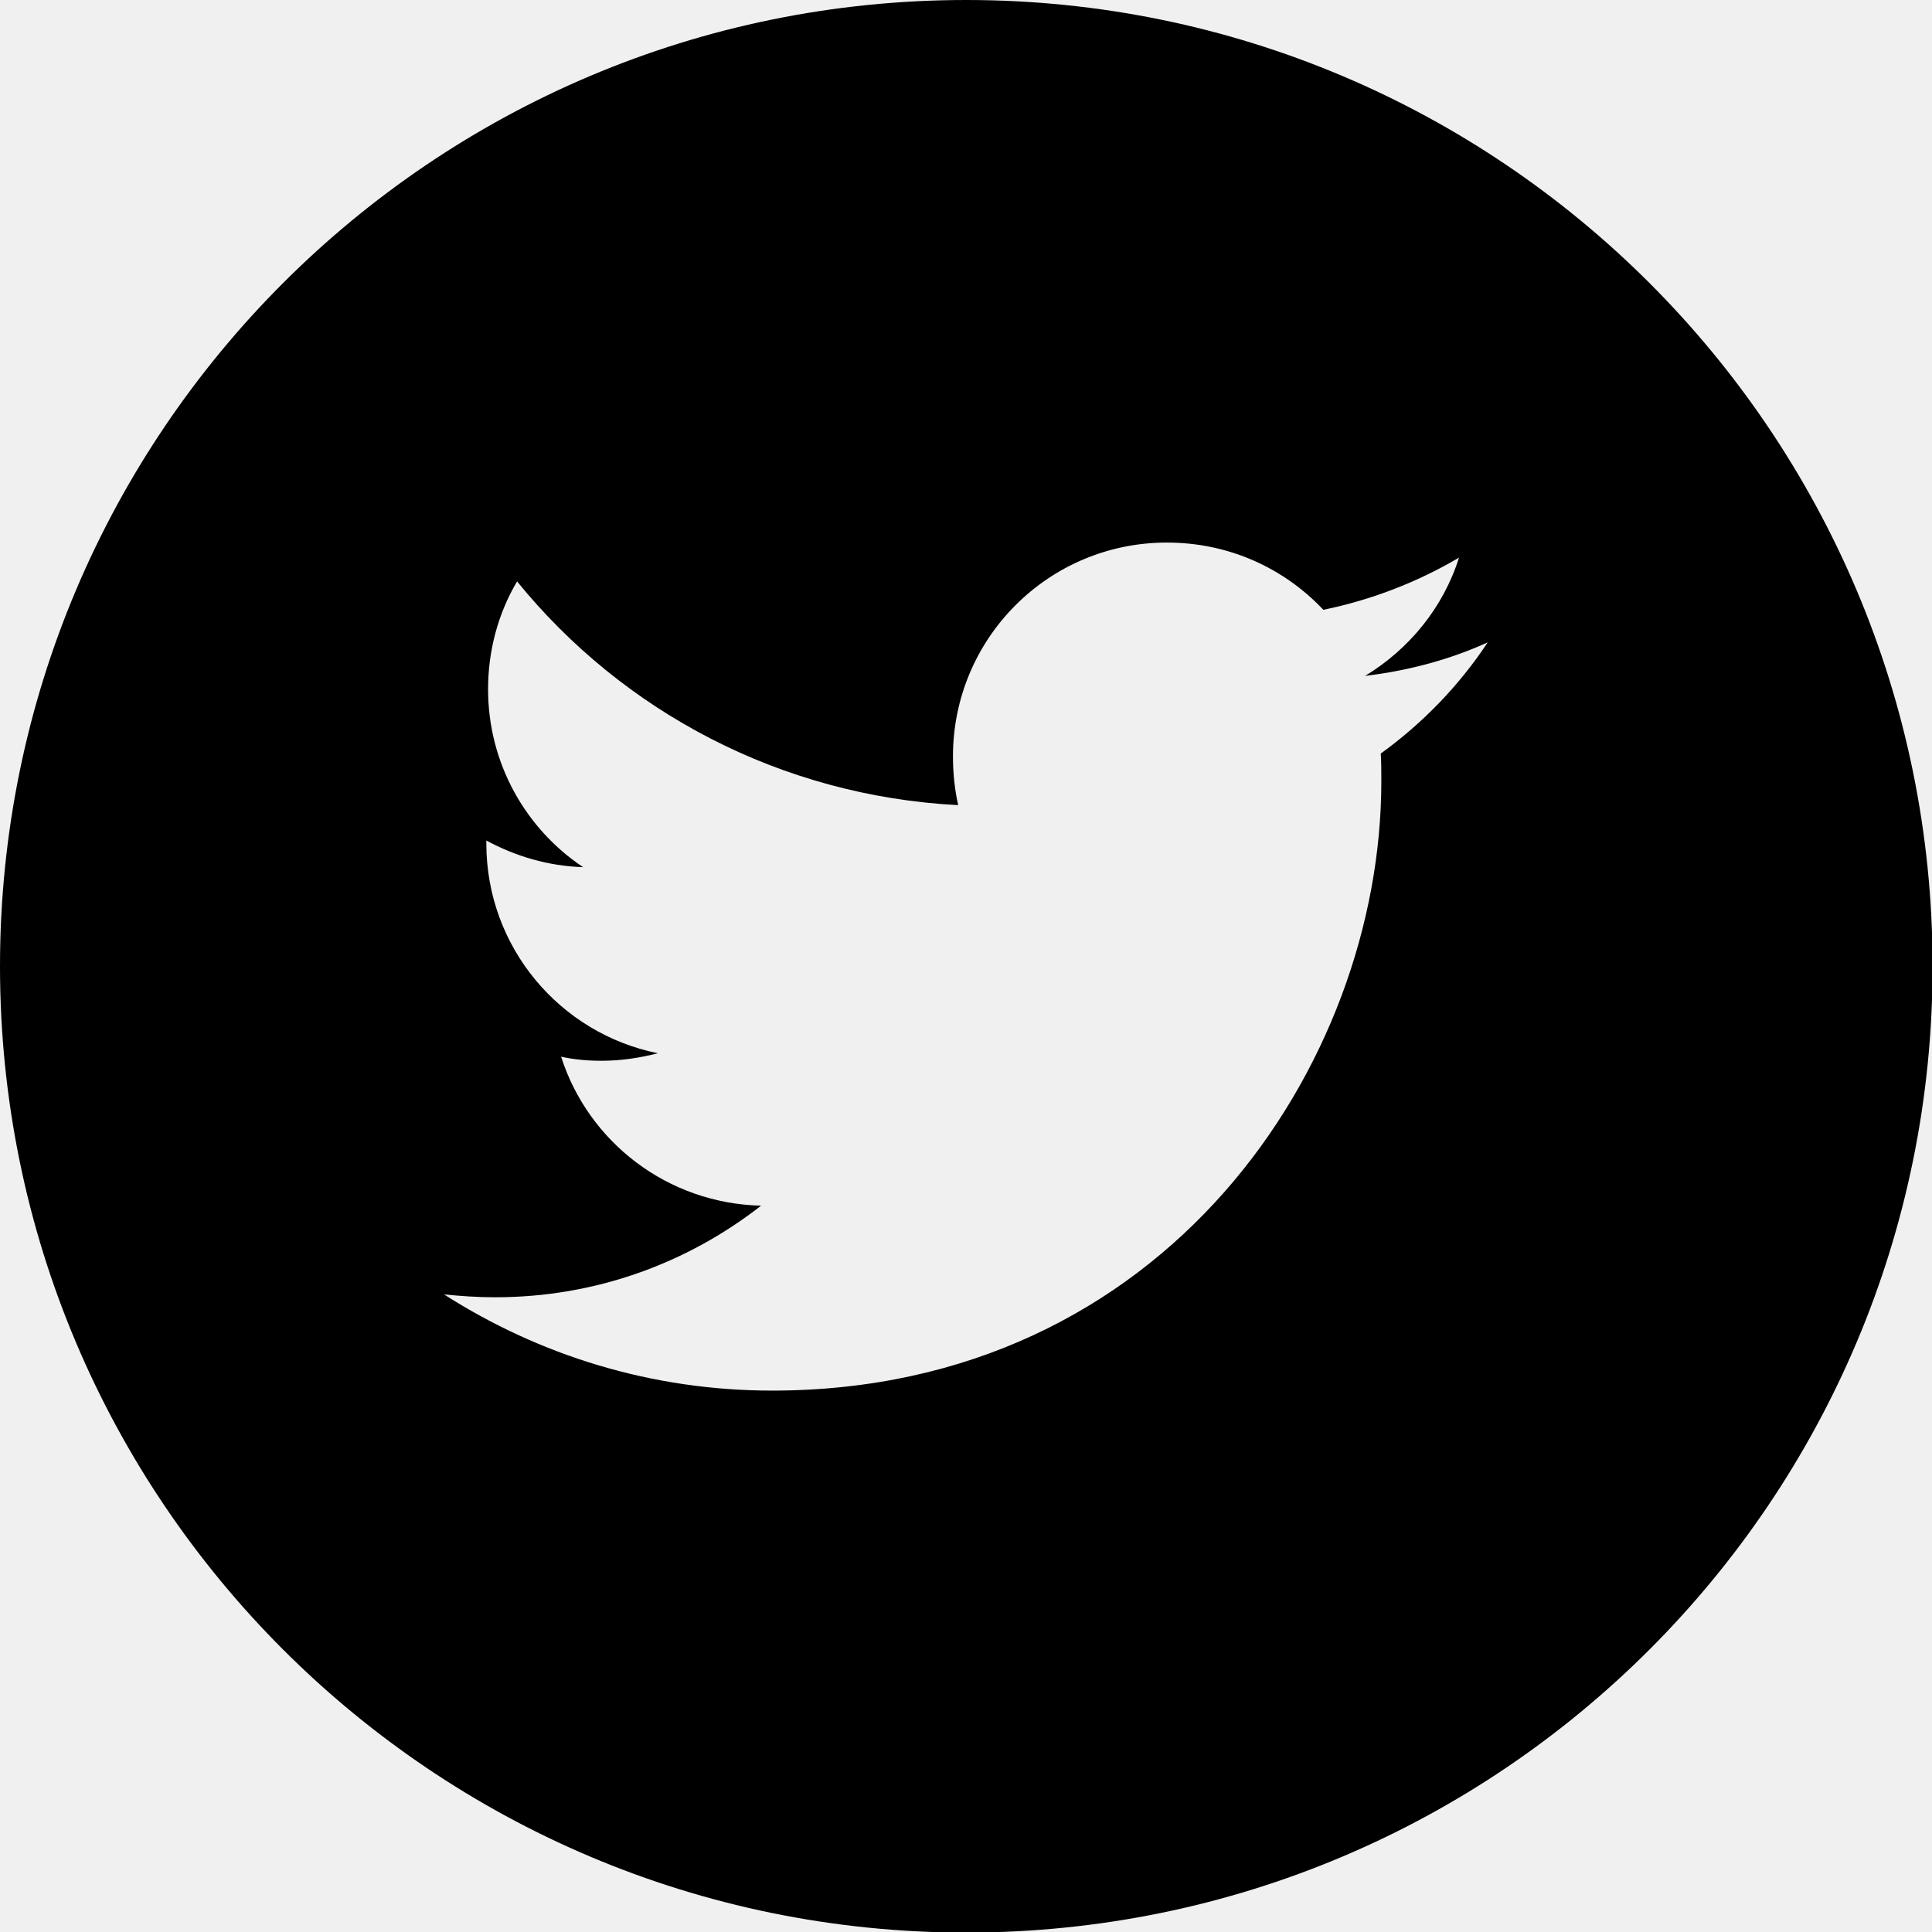
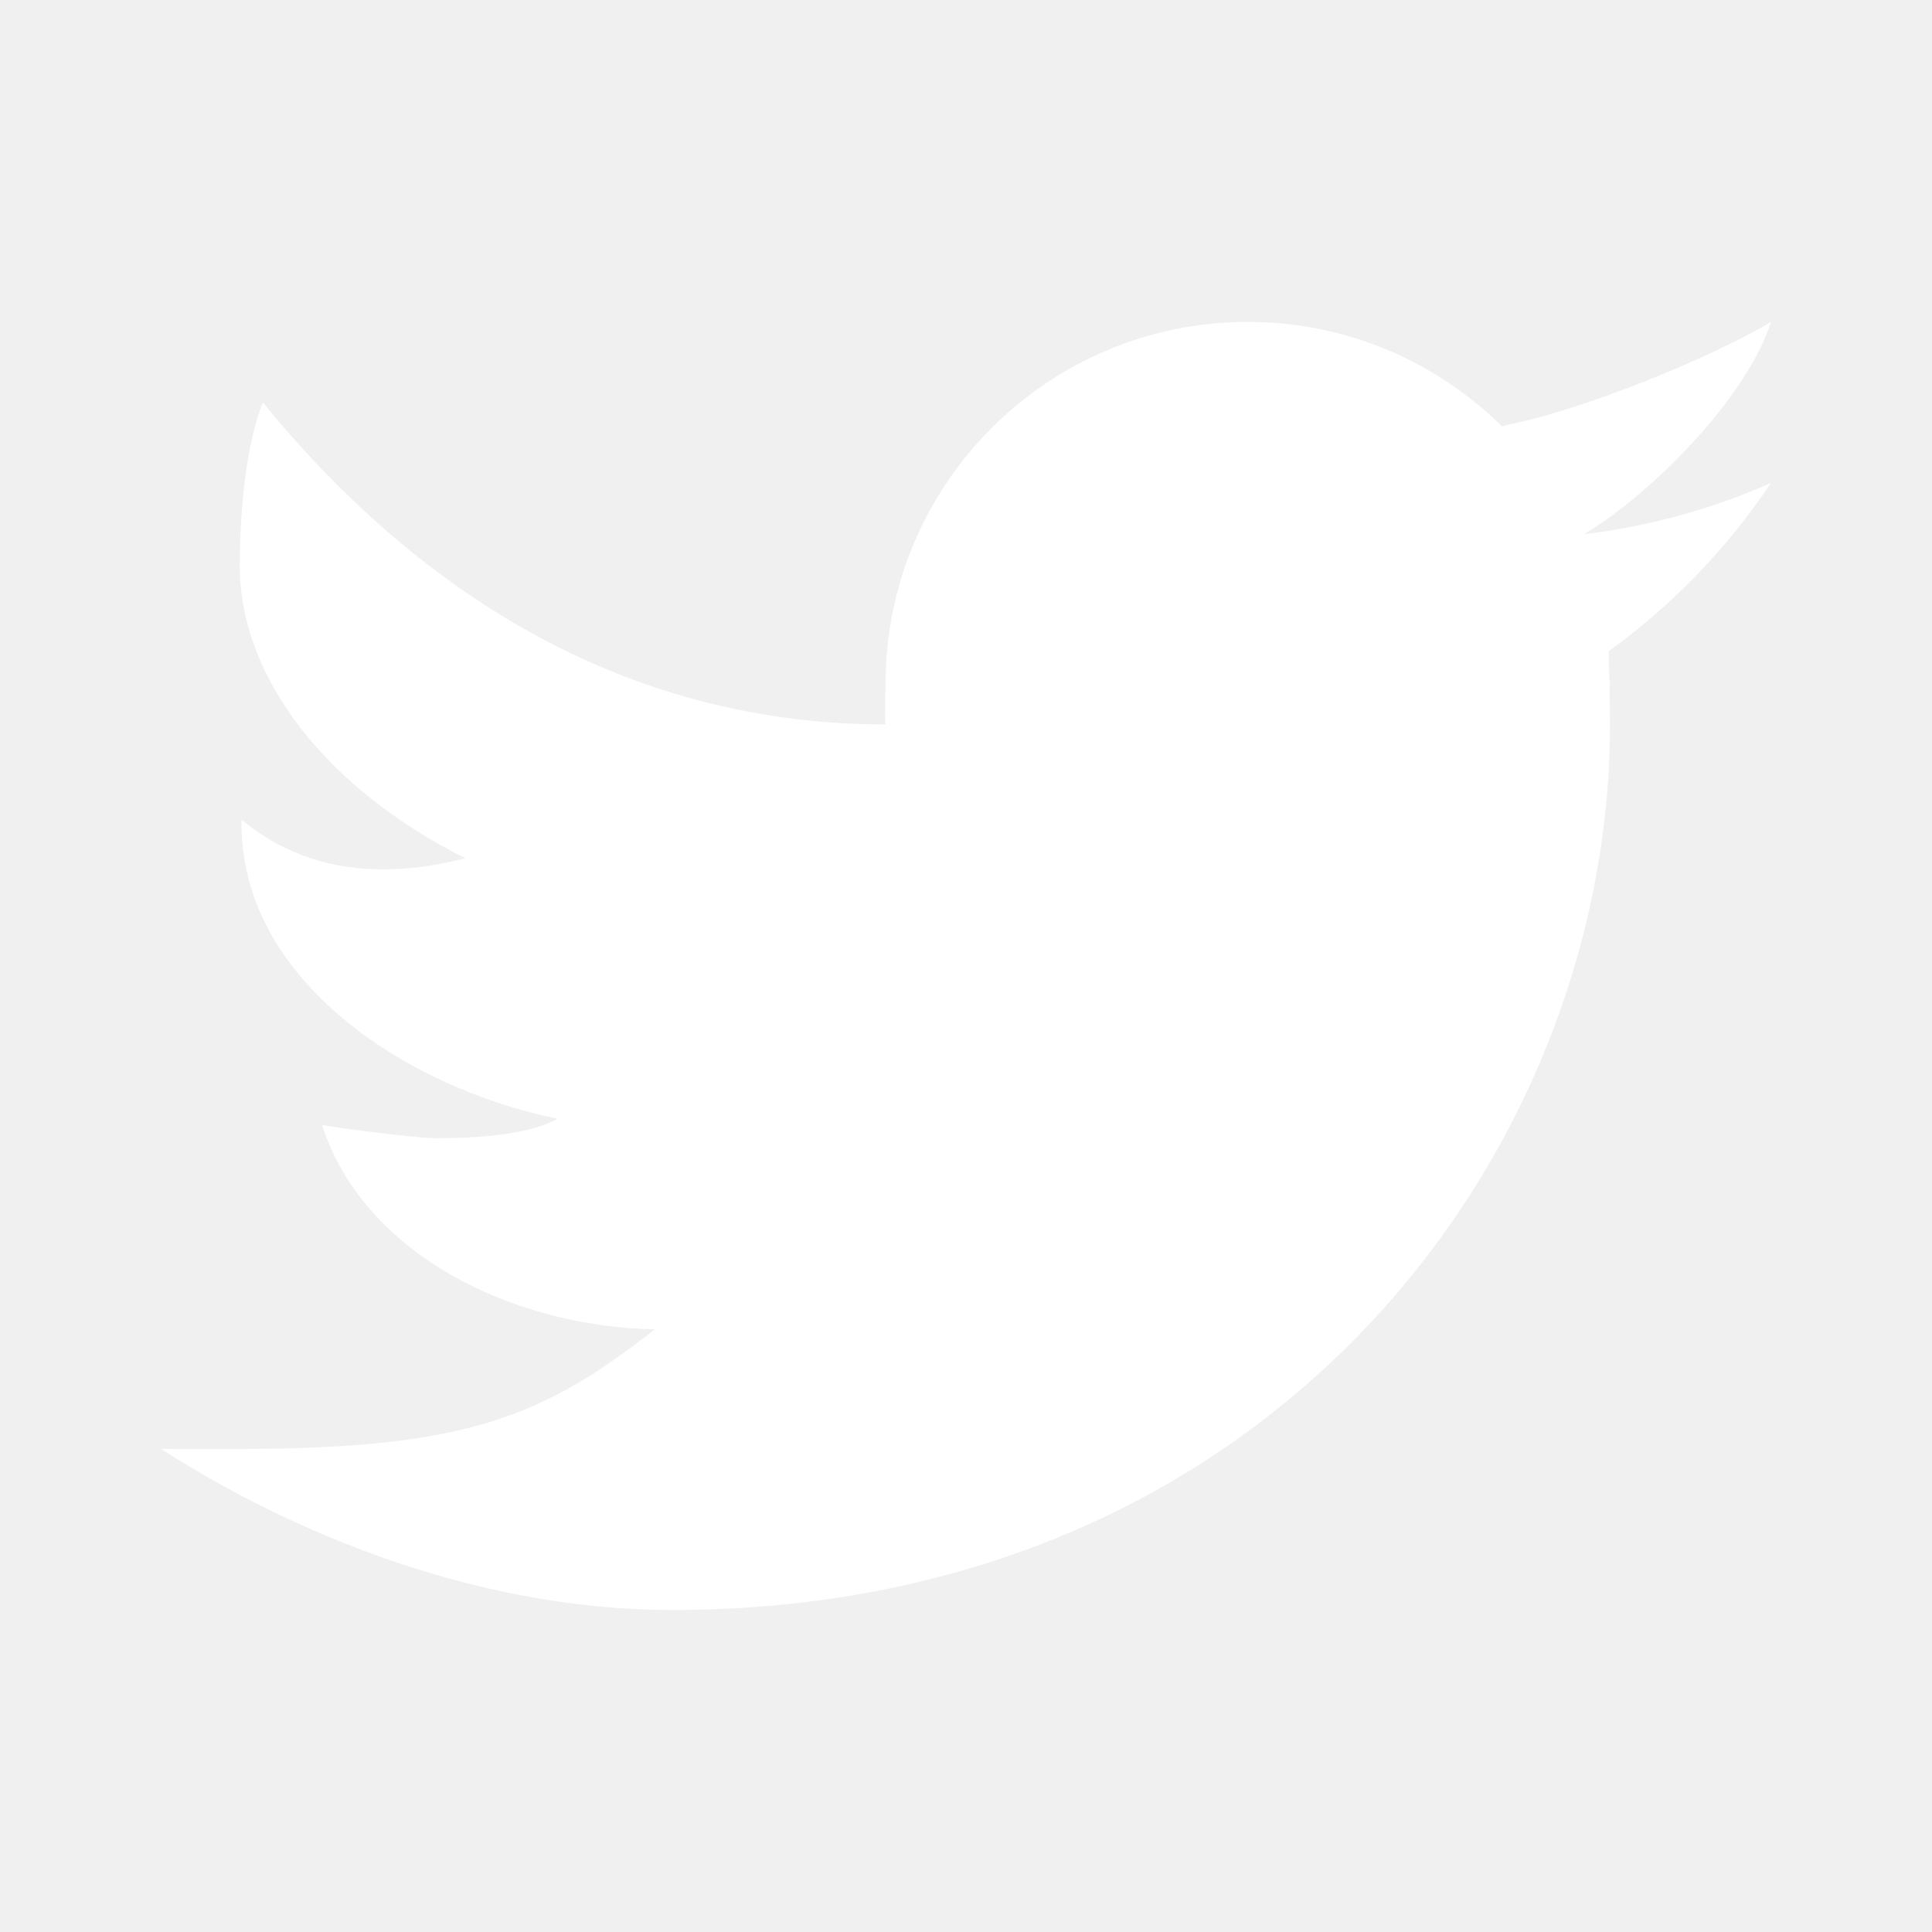
- <svg xmlns="http://www.w3.org/2000/svg" viewBox="0 0 3333 3333" shape-rendering="geometricPrecision" text-rendering="geometricPrecision" image-rendering="optimizeQuality" fill-rule="evenodd" clip-rule="evenodd">
-   <path d="M1667 0c920 0 1667 746 1667 1667 0 920-746 1667-1667 1667C747 3334 0 2588 0 1667 0 747 746 0 1667 0zm900 1108c-66 30-137 49-212 58 76-46 135-118 162-204-71 42-151 73-234 90-68-72-163-116-270-116-204 0-369 165-369 369 0 29 3 57 9 84-307-16-579-162-761-386-33 56-50 120-50 186 0 128 65 241 164 307-61-2-117-19-167-46v5c0 179 127 328 296 362-31 8-64 13-97 13-24 0-47-2-70-7 47 147 183 253 345 257-127 99-285 158-459 158-30 0-59-2-88-5 164 105 358 166 566 166 679 0 1051-563 1051-1051 0-16 0-32-1-48 72-52 135-117 184-191z" />
+ <svg xmlns="http://www.w3.org/2000/svg" fill="#ffffff" viewBox="0 0 24 24" width="36px" height="36px">
+   <path d="M22,3.999c-0.78,0.463-2.345,1.094-3.265,1.276c-0.027,0.007-0.049,0.016-0.075,0.023c-0.813-0.802-1.927-1.299-3.16-1.299 c-2.485,0-4.5,2.015-4.5,4.5c0,0.131-0.011,0.372,0,0.5c-3.353,0-5.905-1.756-7.735-4c-0.199,0.5-0.286,1.29-0.286,2.032 c0,1.401,1.095,2.777,2.8,3.63c-0.314,0.081-0.66,0.139-1.02,0.139c-0.581,0-1.196-0.153-1.759-0.617c0,0.017,0,0.033,0,0.051 c0,1.958,2.078,3.291,3.926,3.662c-0.375,0.221-1.131,0.243-1.5,0.243c-0.26,0-1.18-0.119-1.426-0.165 c0.514,1.605,2.368,2.507,4.135,2.539c-1.382,1.084-2.341,1.486-5.171,1.486H2C3.788,19.145,6.065,20,8.347,20 C15.777,20,20,14.337,20,8.999c0-0.086-0.002-0.266-0.005-0.447C19.995,8.534,20,8.517,20,8.499c0-0.027-0.008-0.053-0.008-0.08 c-0.003-0.136-0.006-0.263-0.009-0.329c0.79-0.57,1.475-1.281,2.017-2.091c-0.725,0.322-1.503,0.538-2.32,0.636 C20.514,6.135,21.699,4.943,22,3.999z" />
</svg>
